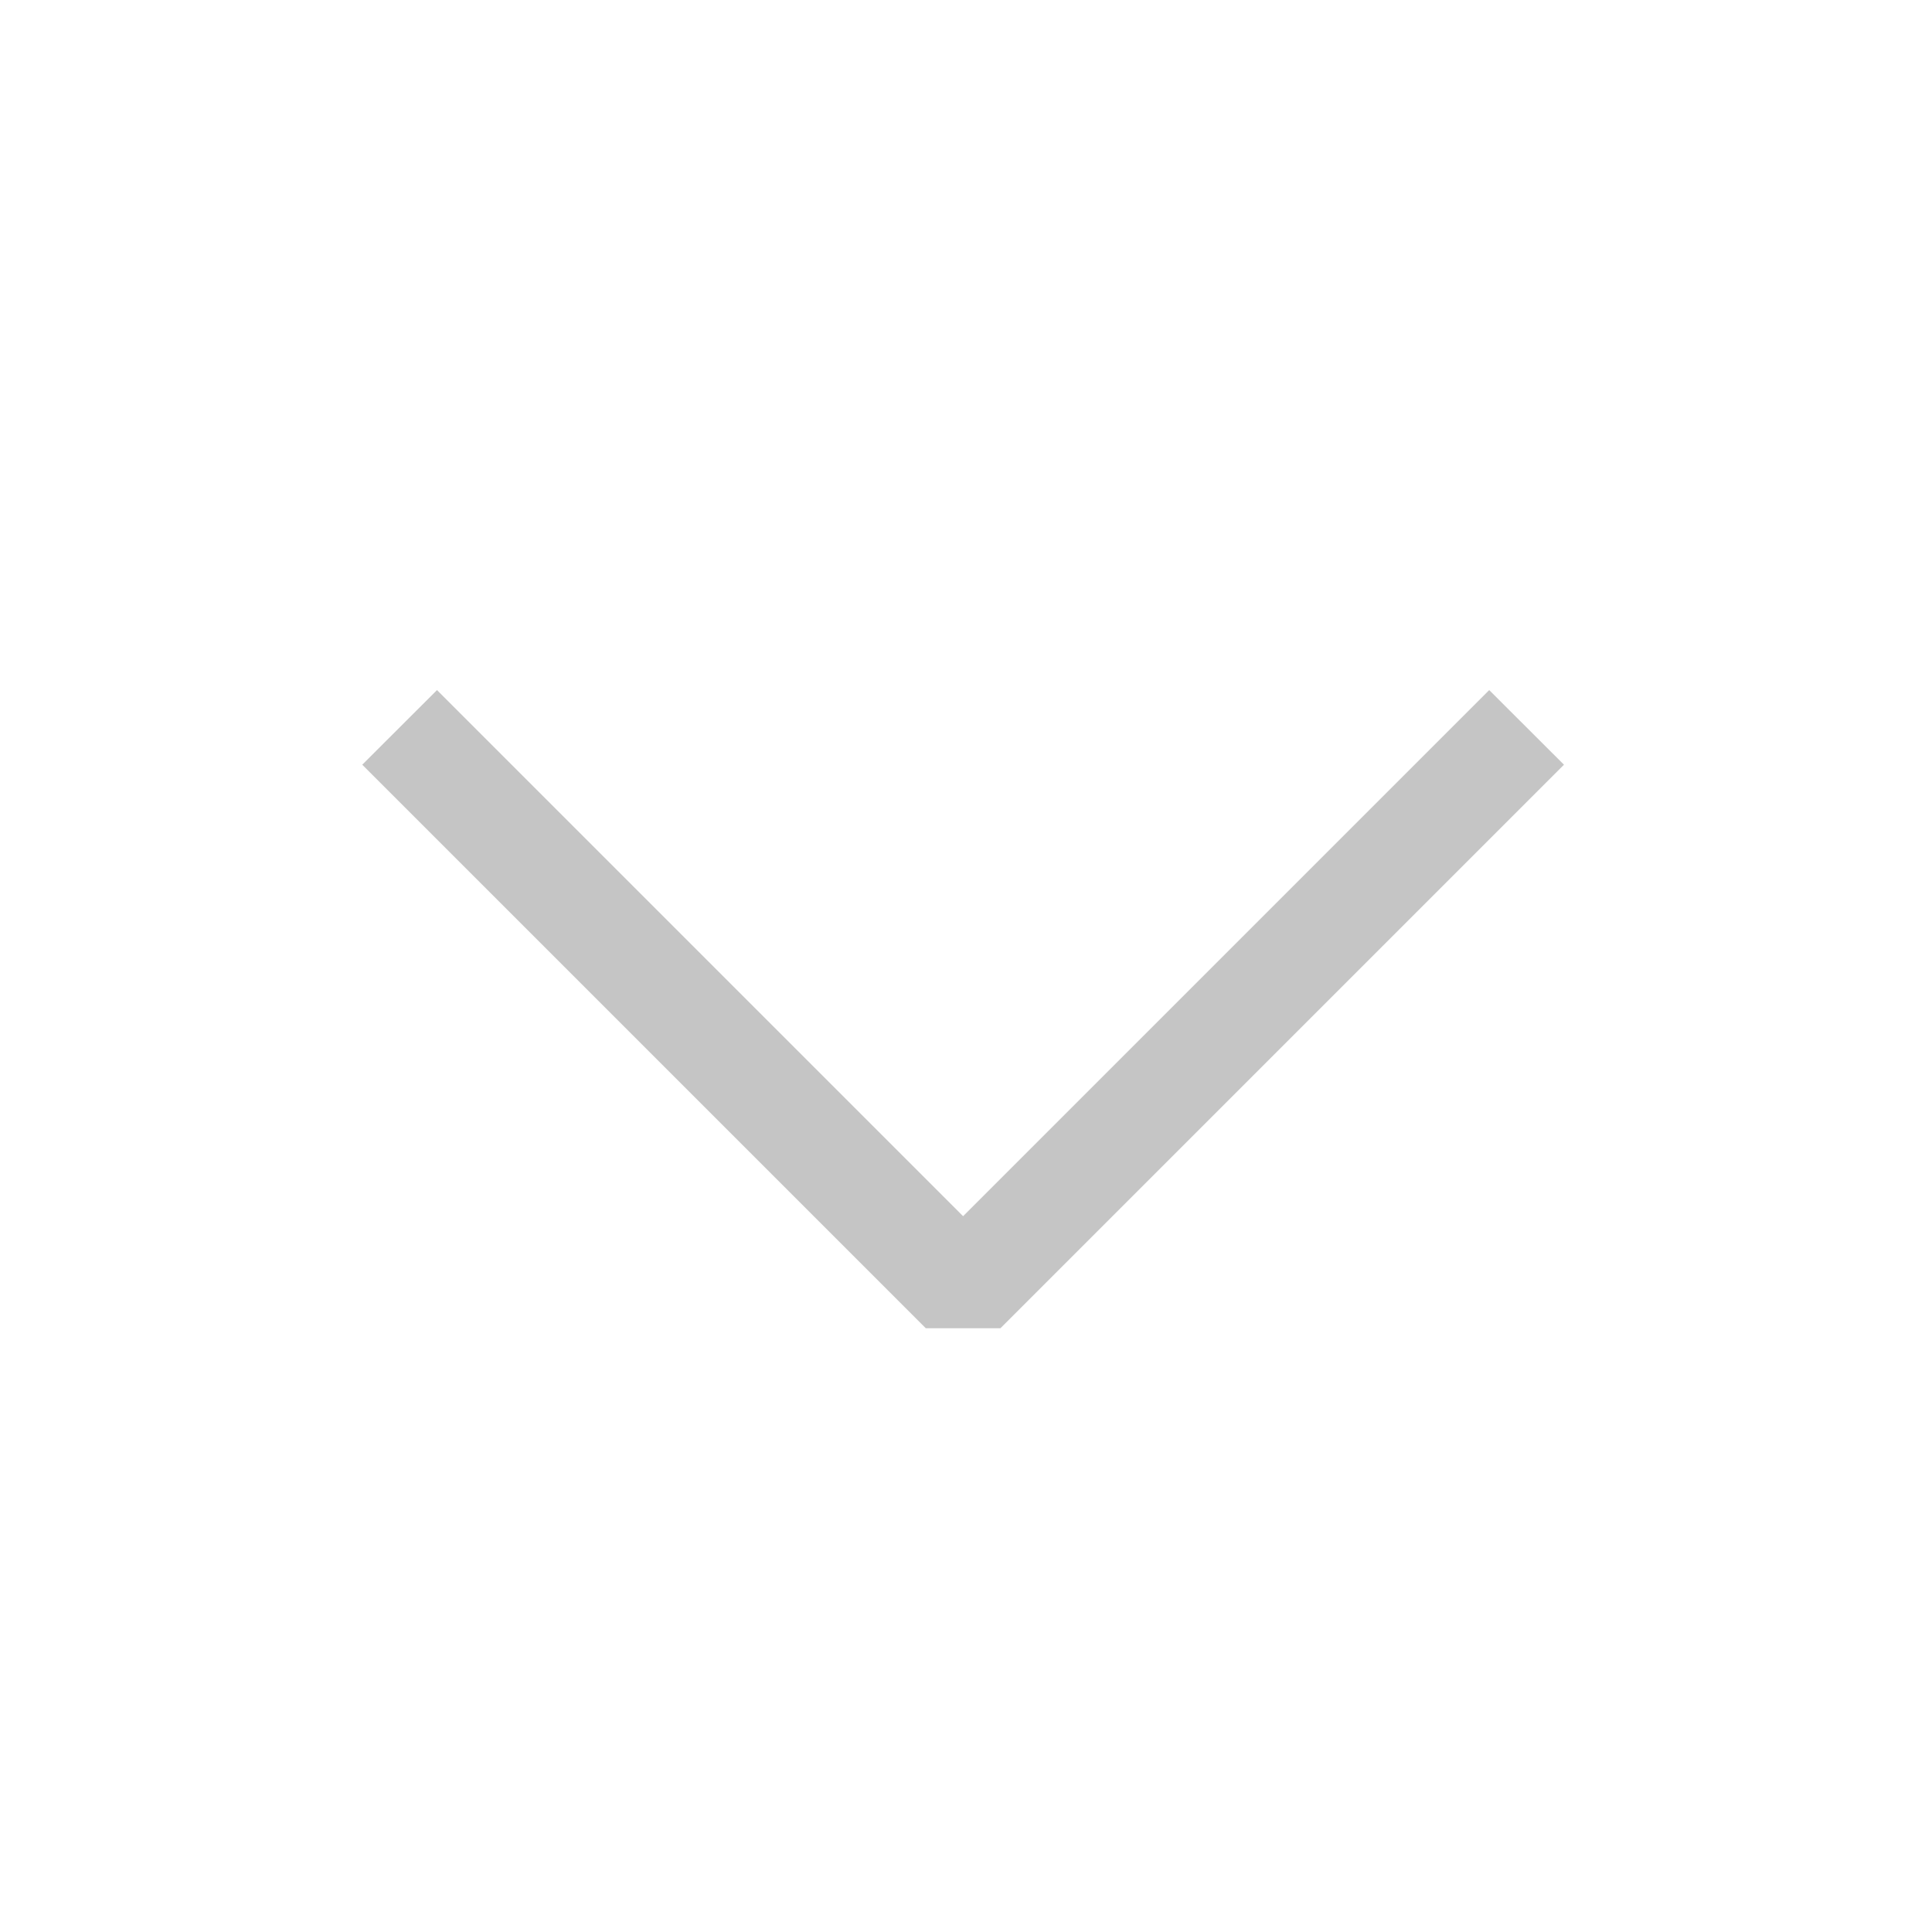
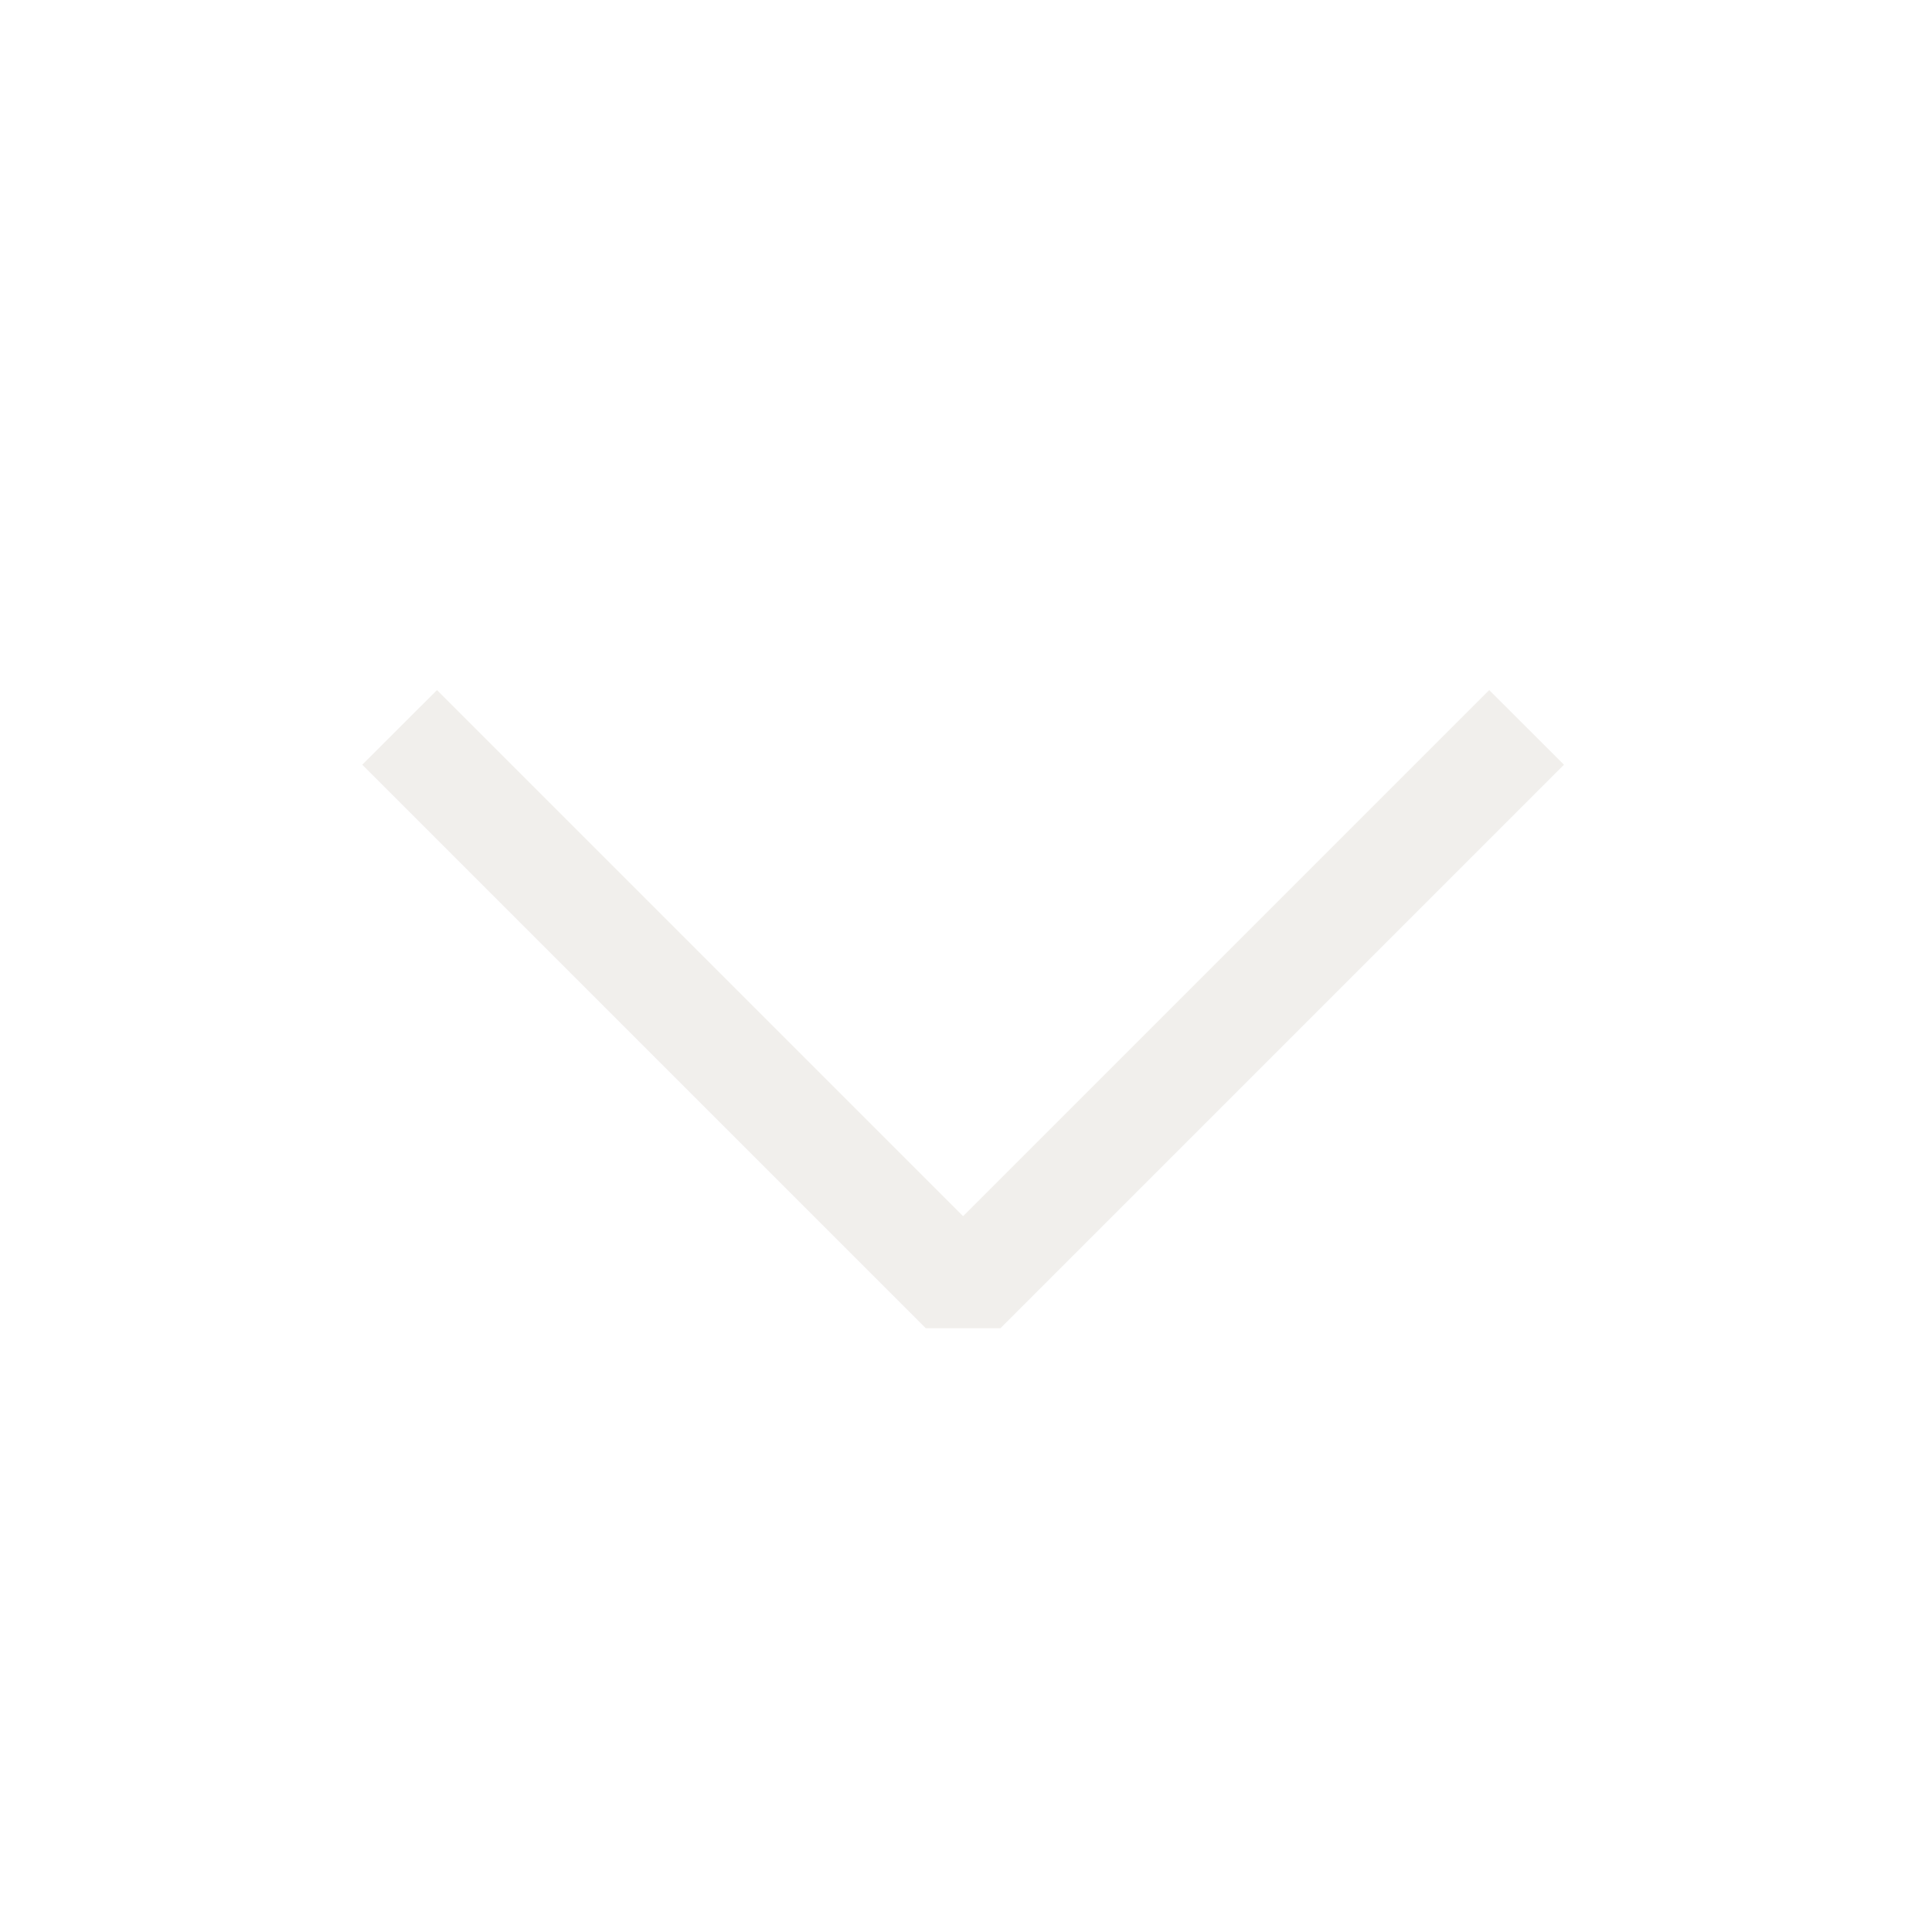
<svg xmlns="http://www.w3.org/2000/svg" width="16" height="16" viewBox="0 0 16 16" fill="none">
-   <path fill-rule="evenodd" clip-rule="evenodd" d="M7.976 10.072L12.333 5.715L12.952 6.333L8.285 11L7.667 11L3 6.333L3.619 5.715L7.976 10.072Z" fill="#C5C5C5" />
+   <path fill-rule="evenodd" clip-rule="evenodd" d="M7.976 10.072L12.333 5.715L12.952 6.333L8.285 11L7.667 11L3 6.333L3.619 5.715L7.976 10.072Z" fill="#F1EFEC" />
</svg>
